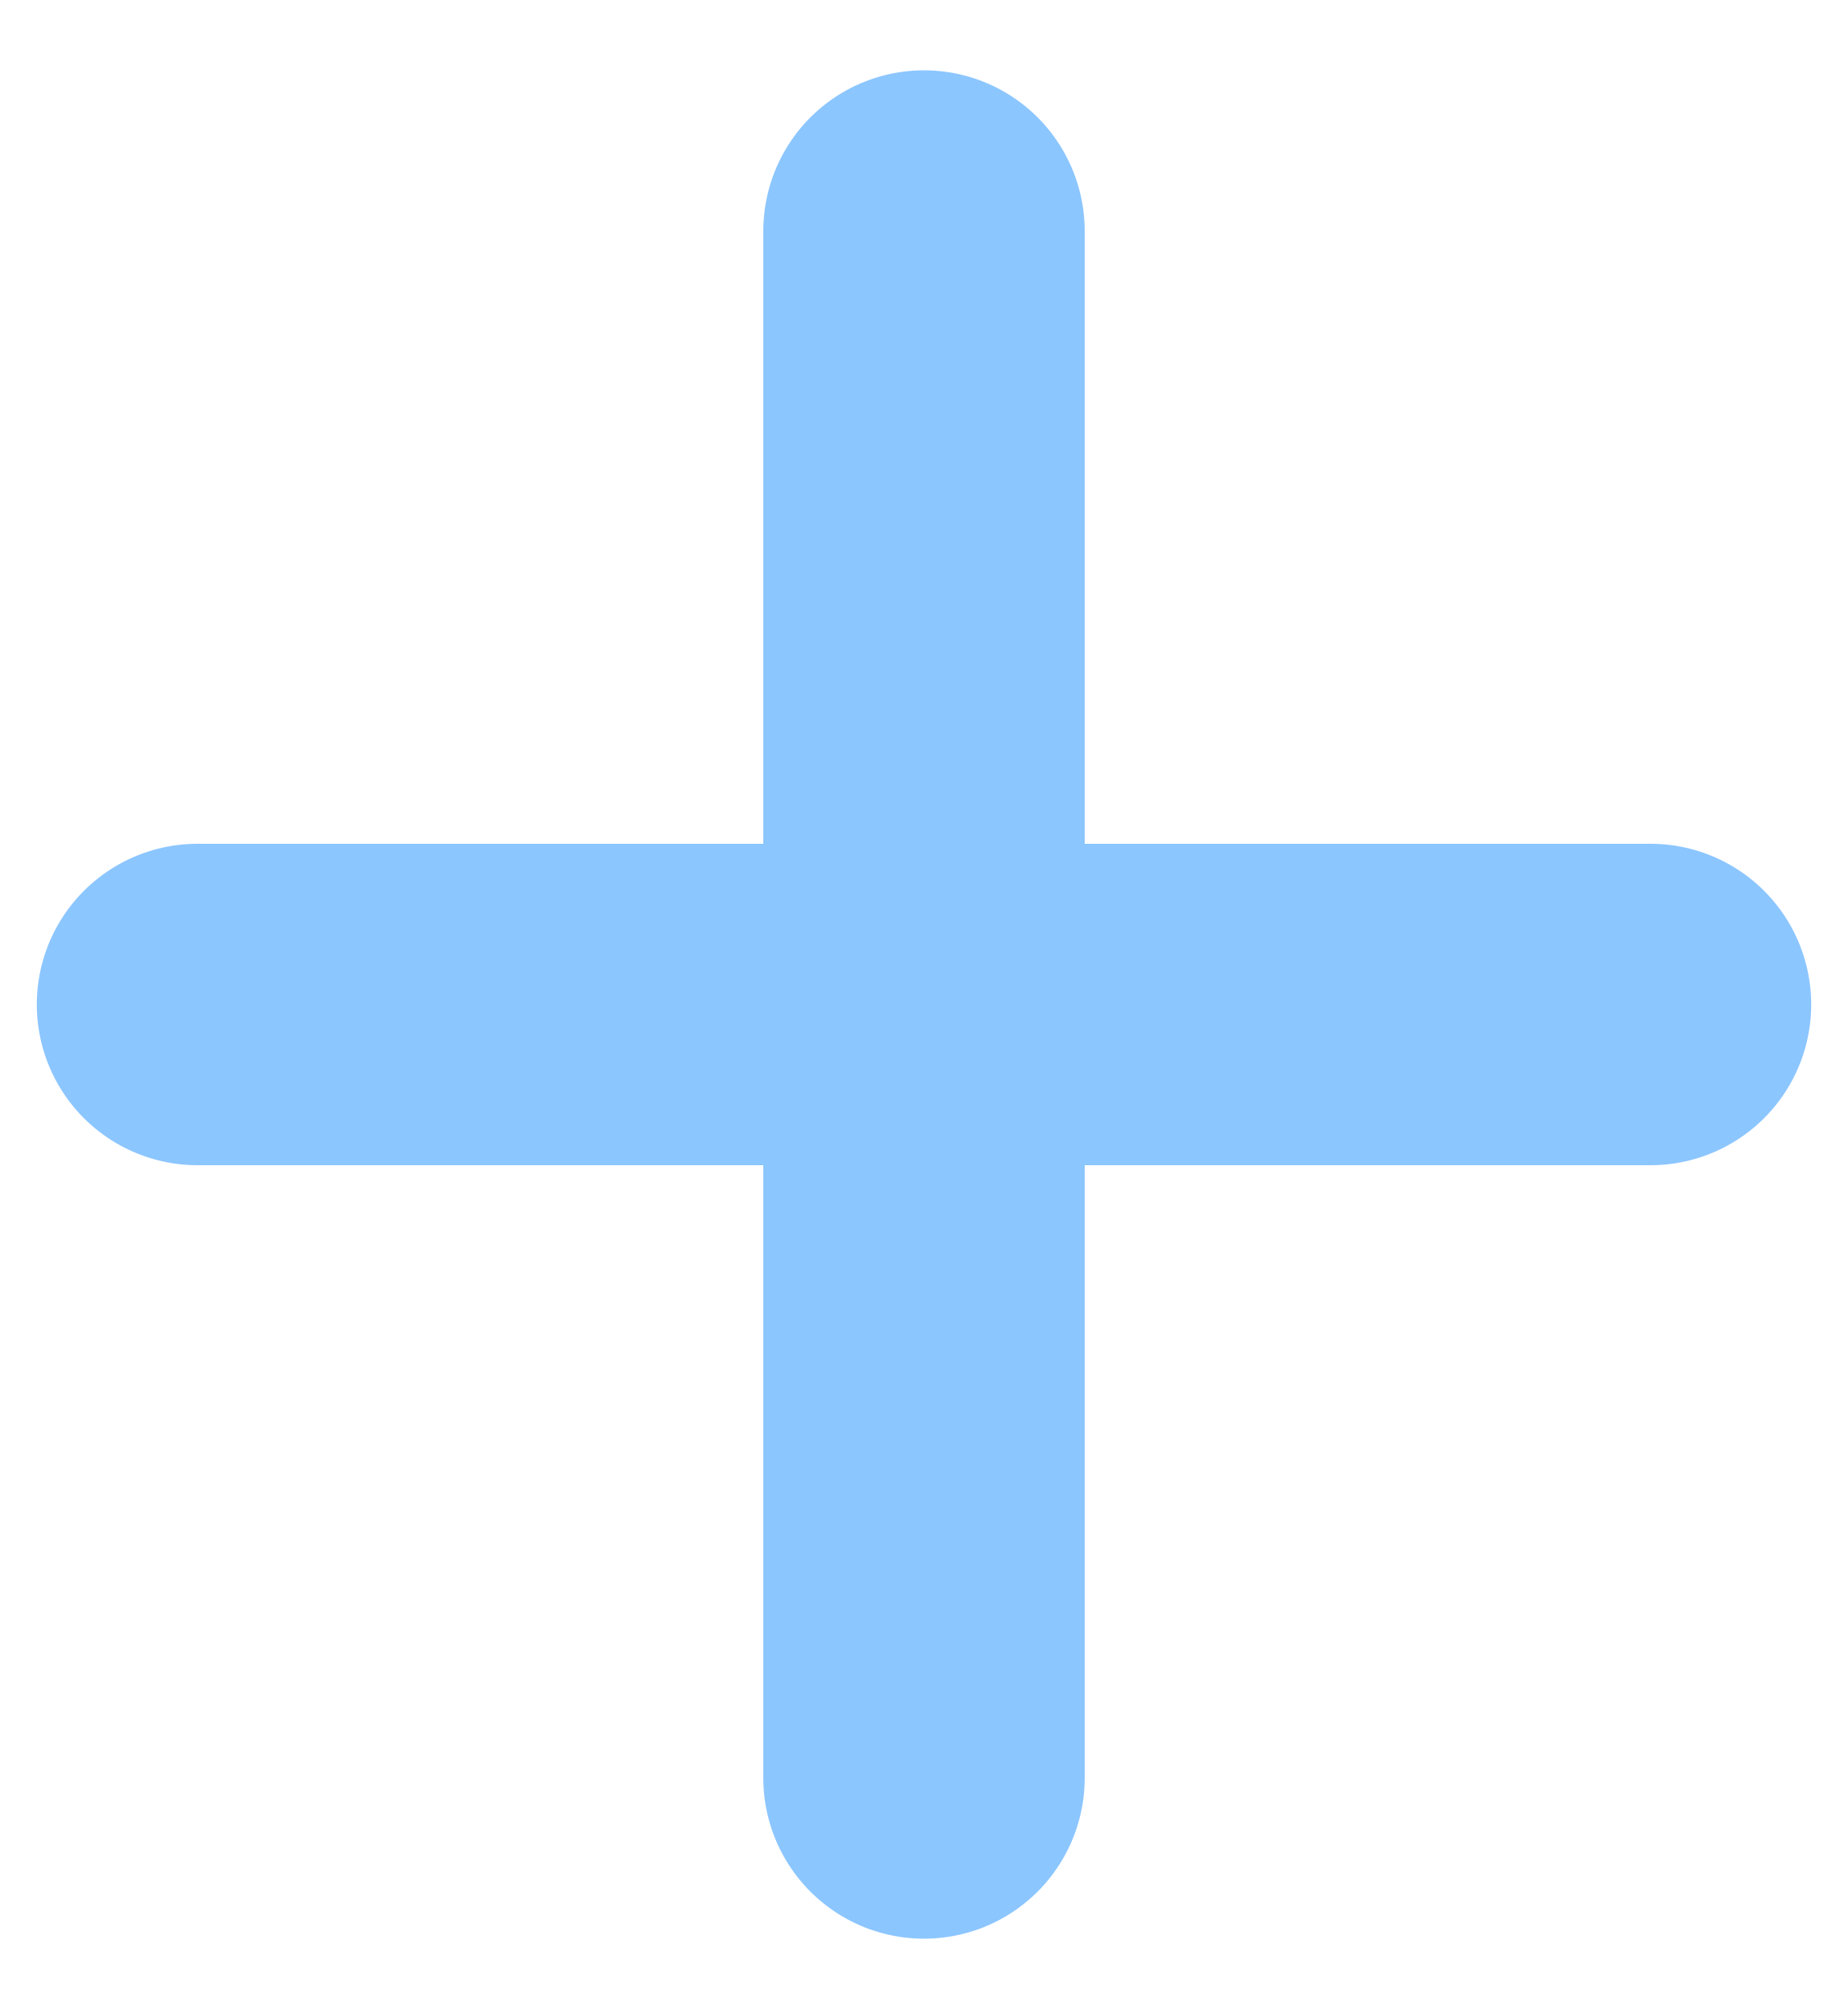
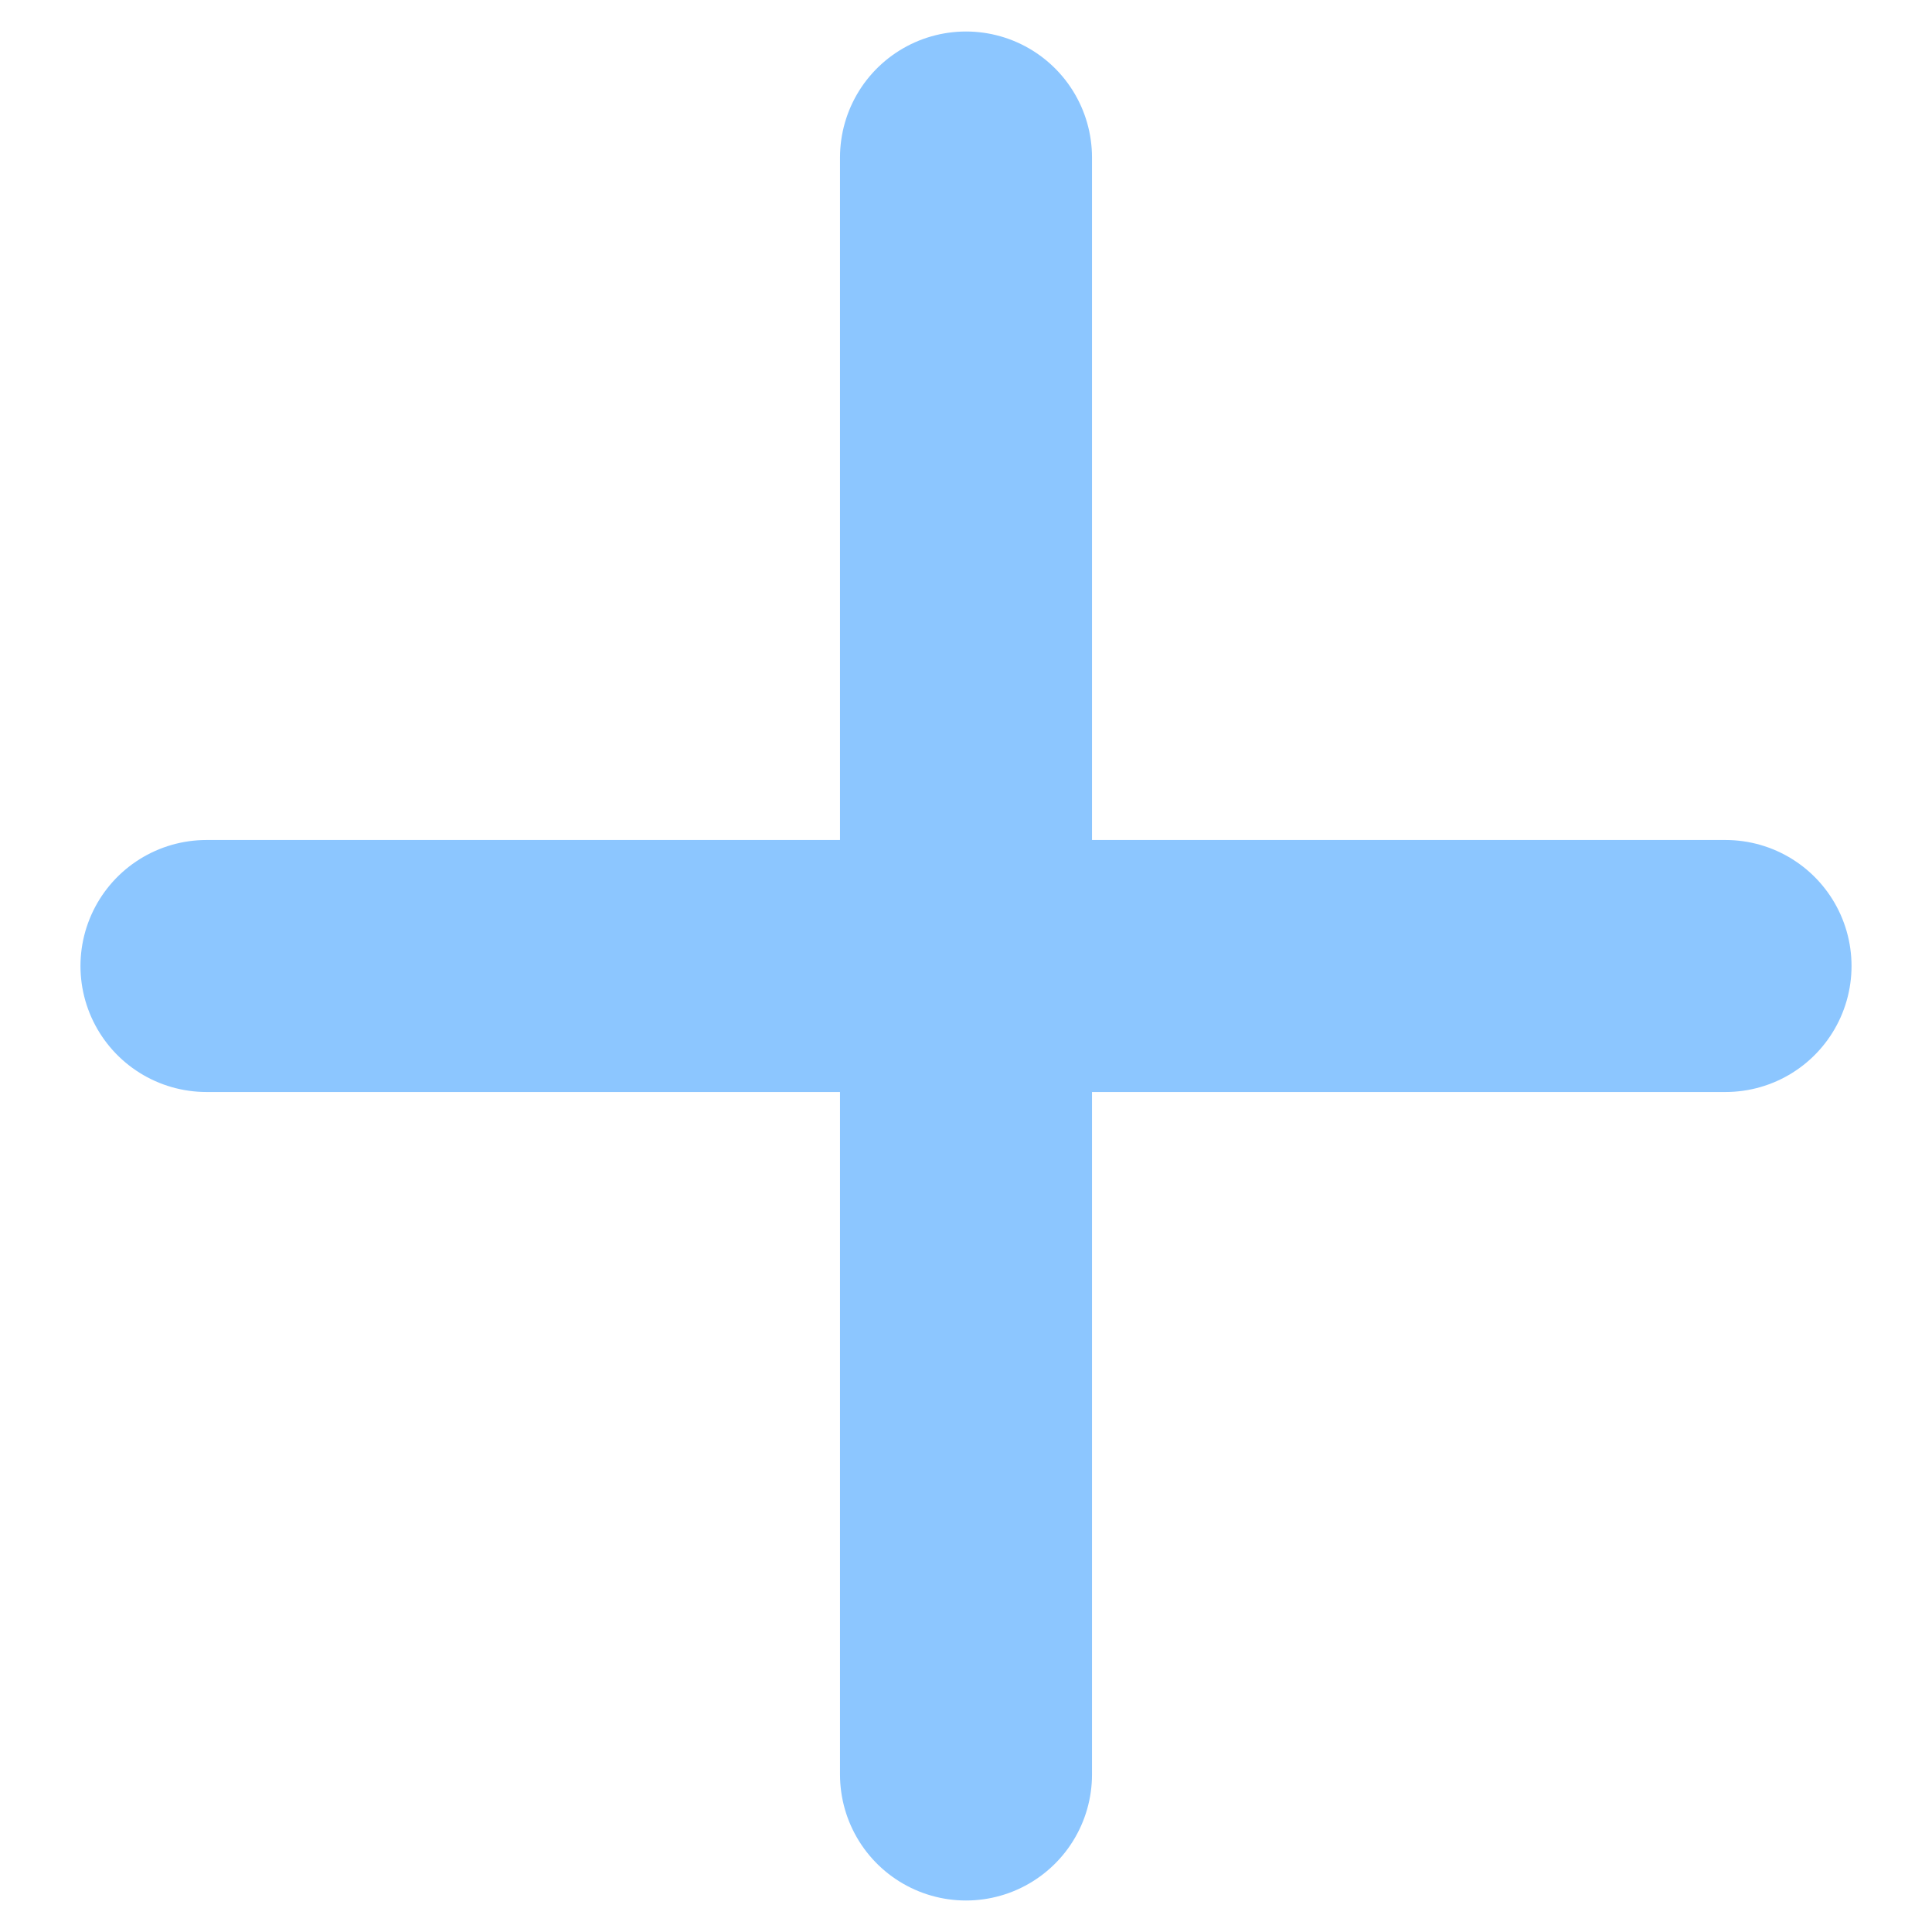
- <svg xmlns="http://www.w3.org/2000/svg" width="23" height="25" viewBox="0 0 23 25" fill="none">
-   <path d="M11.5 2.875V22.125M2.458 12.5H20.542" stroke="#8CC6FF" stroke-width="4" stroke-linecap="round" stroke-linejoin="round" />
+ <svg xmlns="http://www.w3.org/2000/svg" width="23" height="23" viewBox="0 0 23 23" fill="none">
+   <path d="M11.5 1.875V21.125M2.458 11.5H20.542" stroke="#8CC6FF" stroke-width="3" stroke-linecap="round" stroke-linejoin="round" />
</svg>
